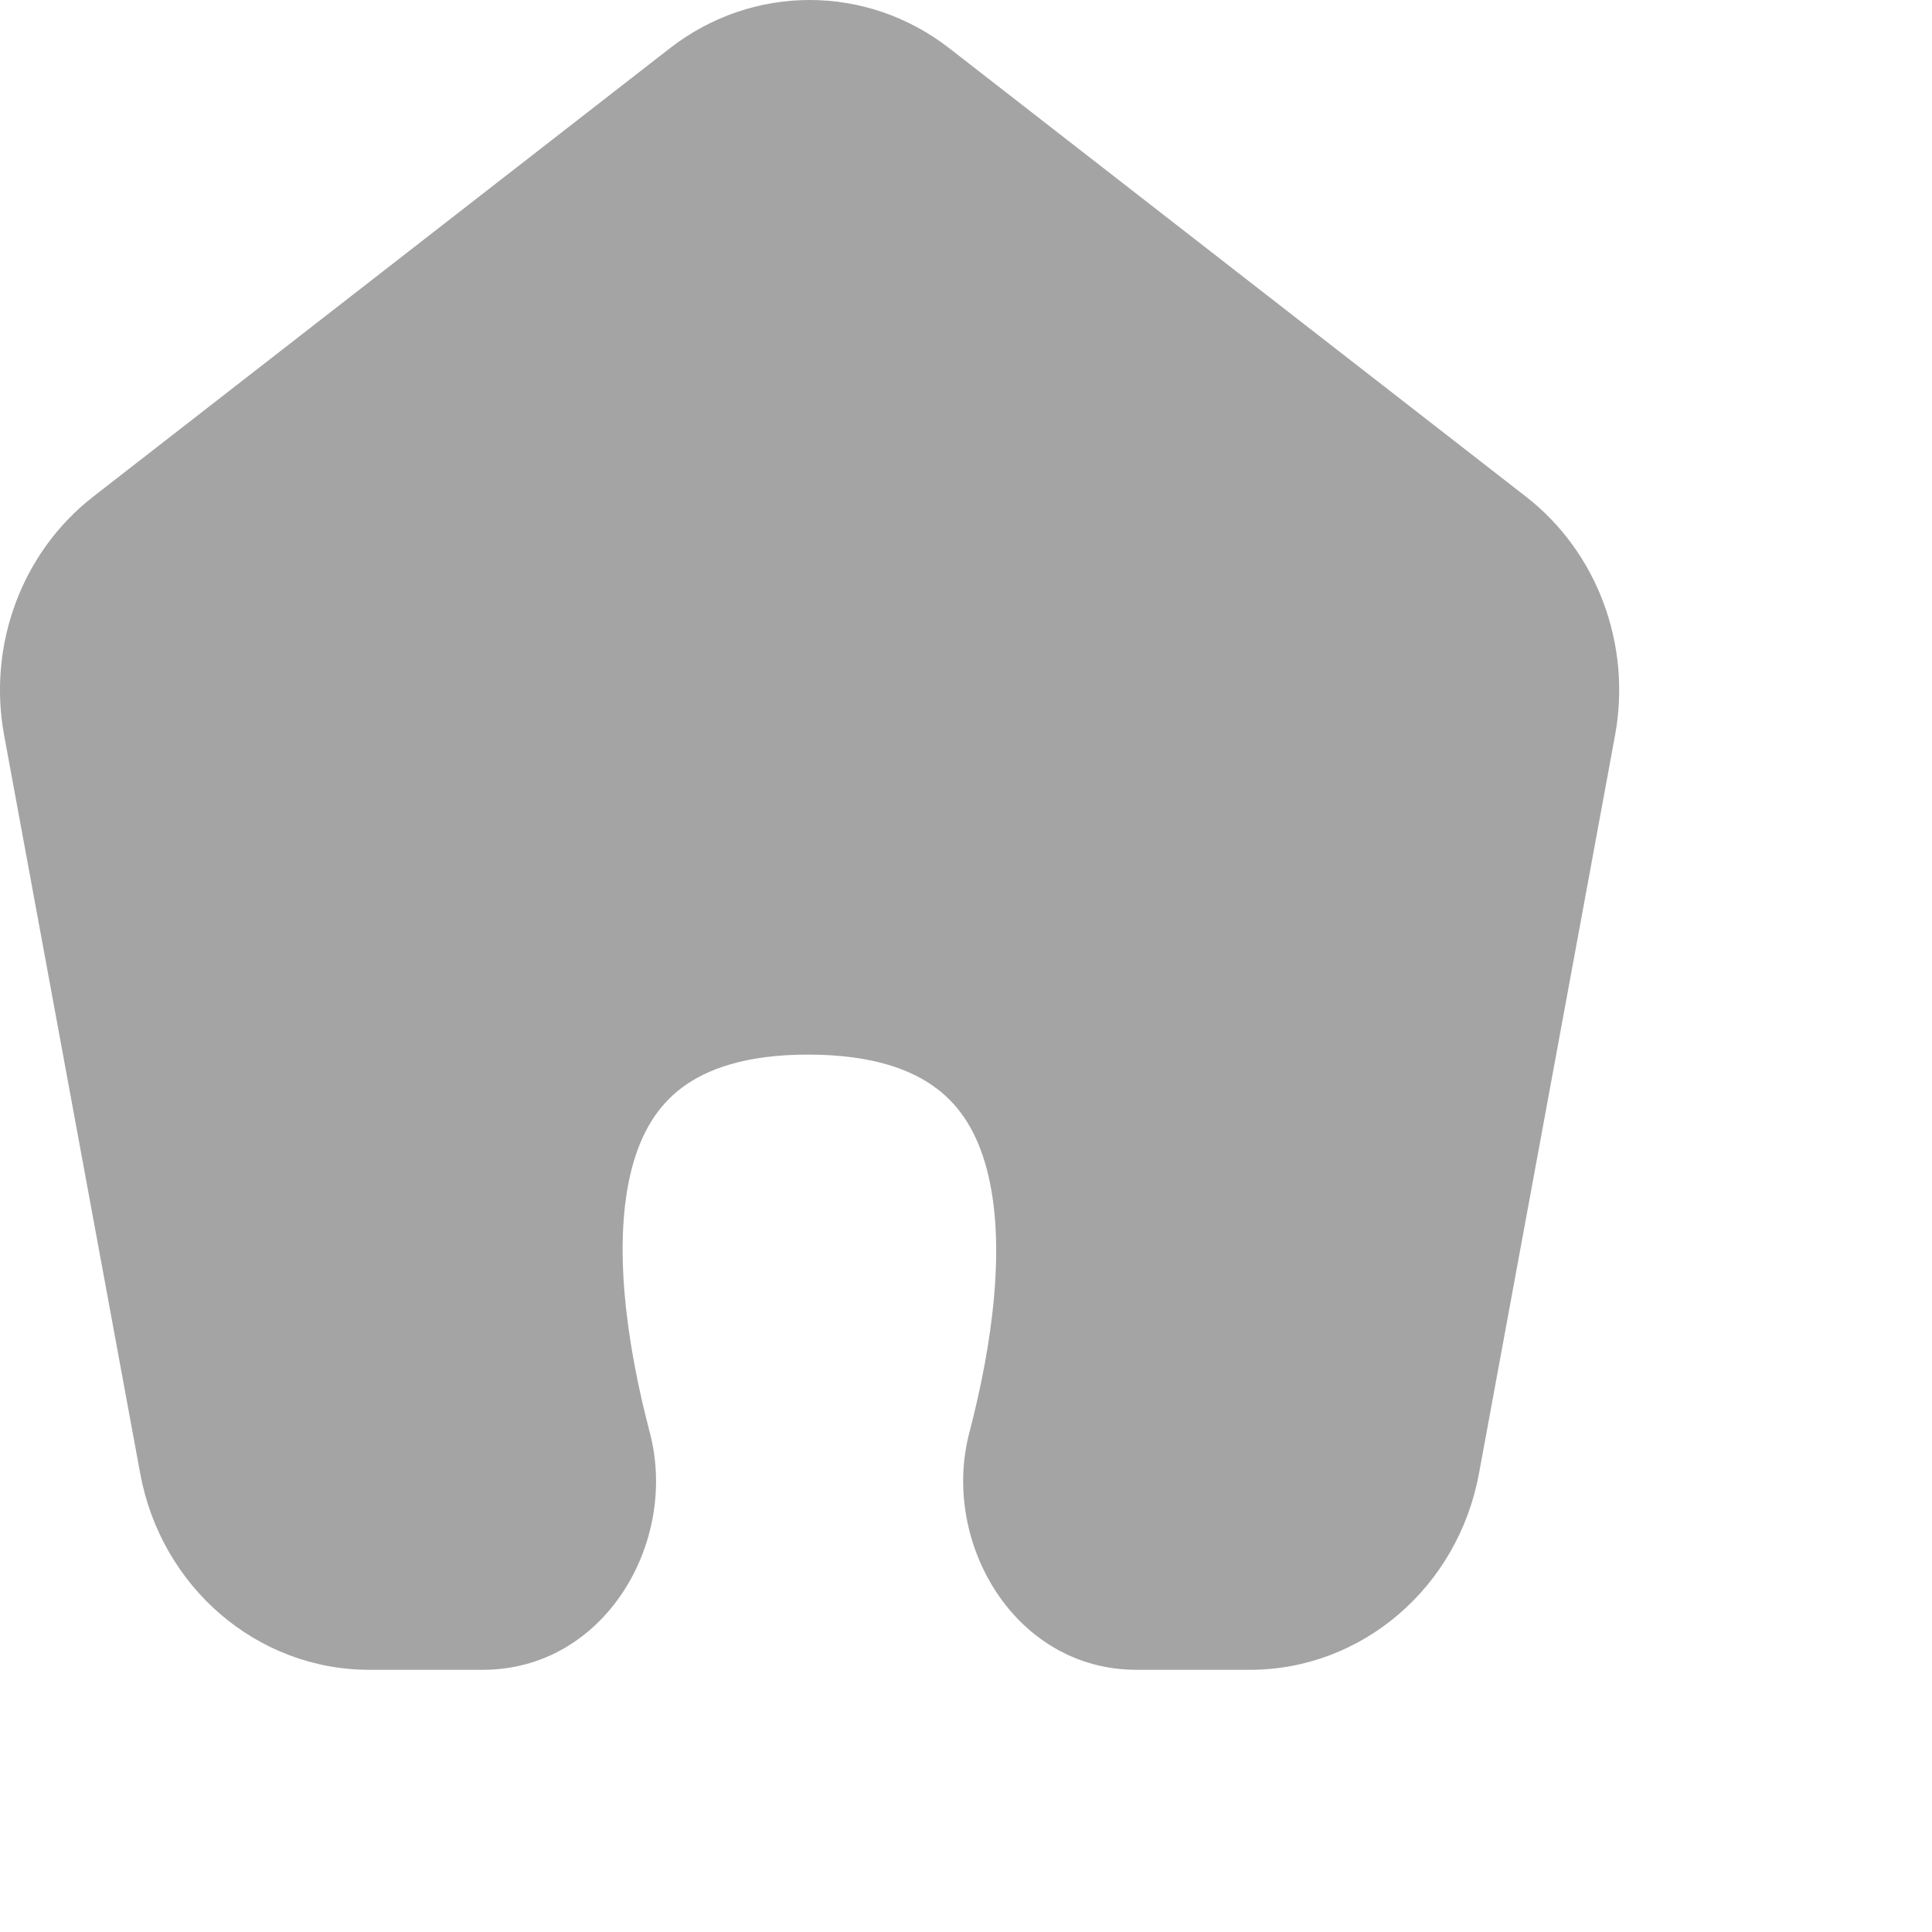
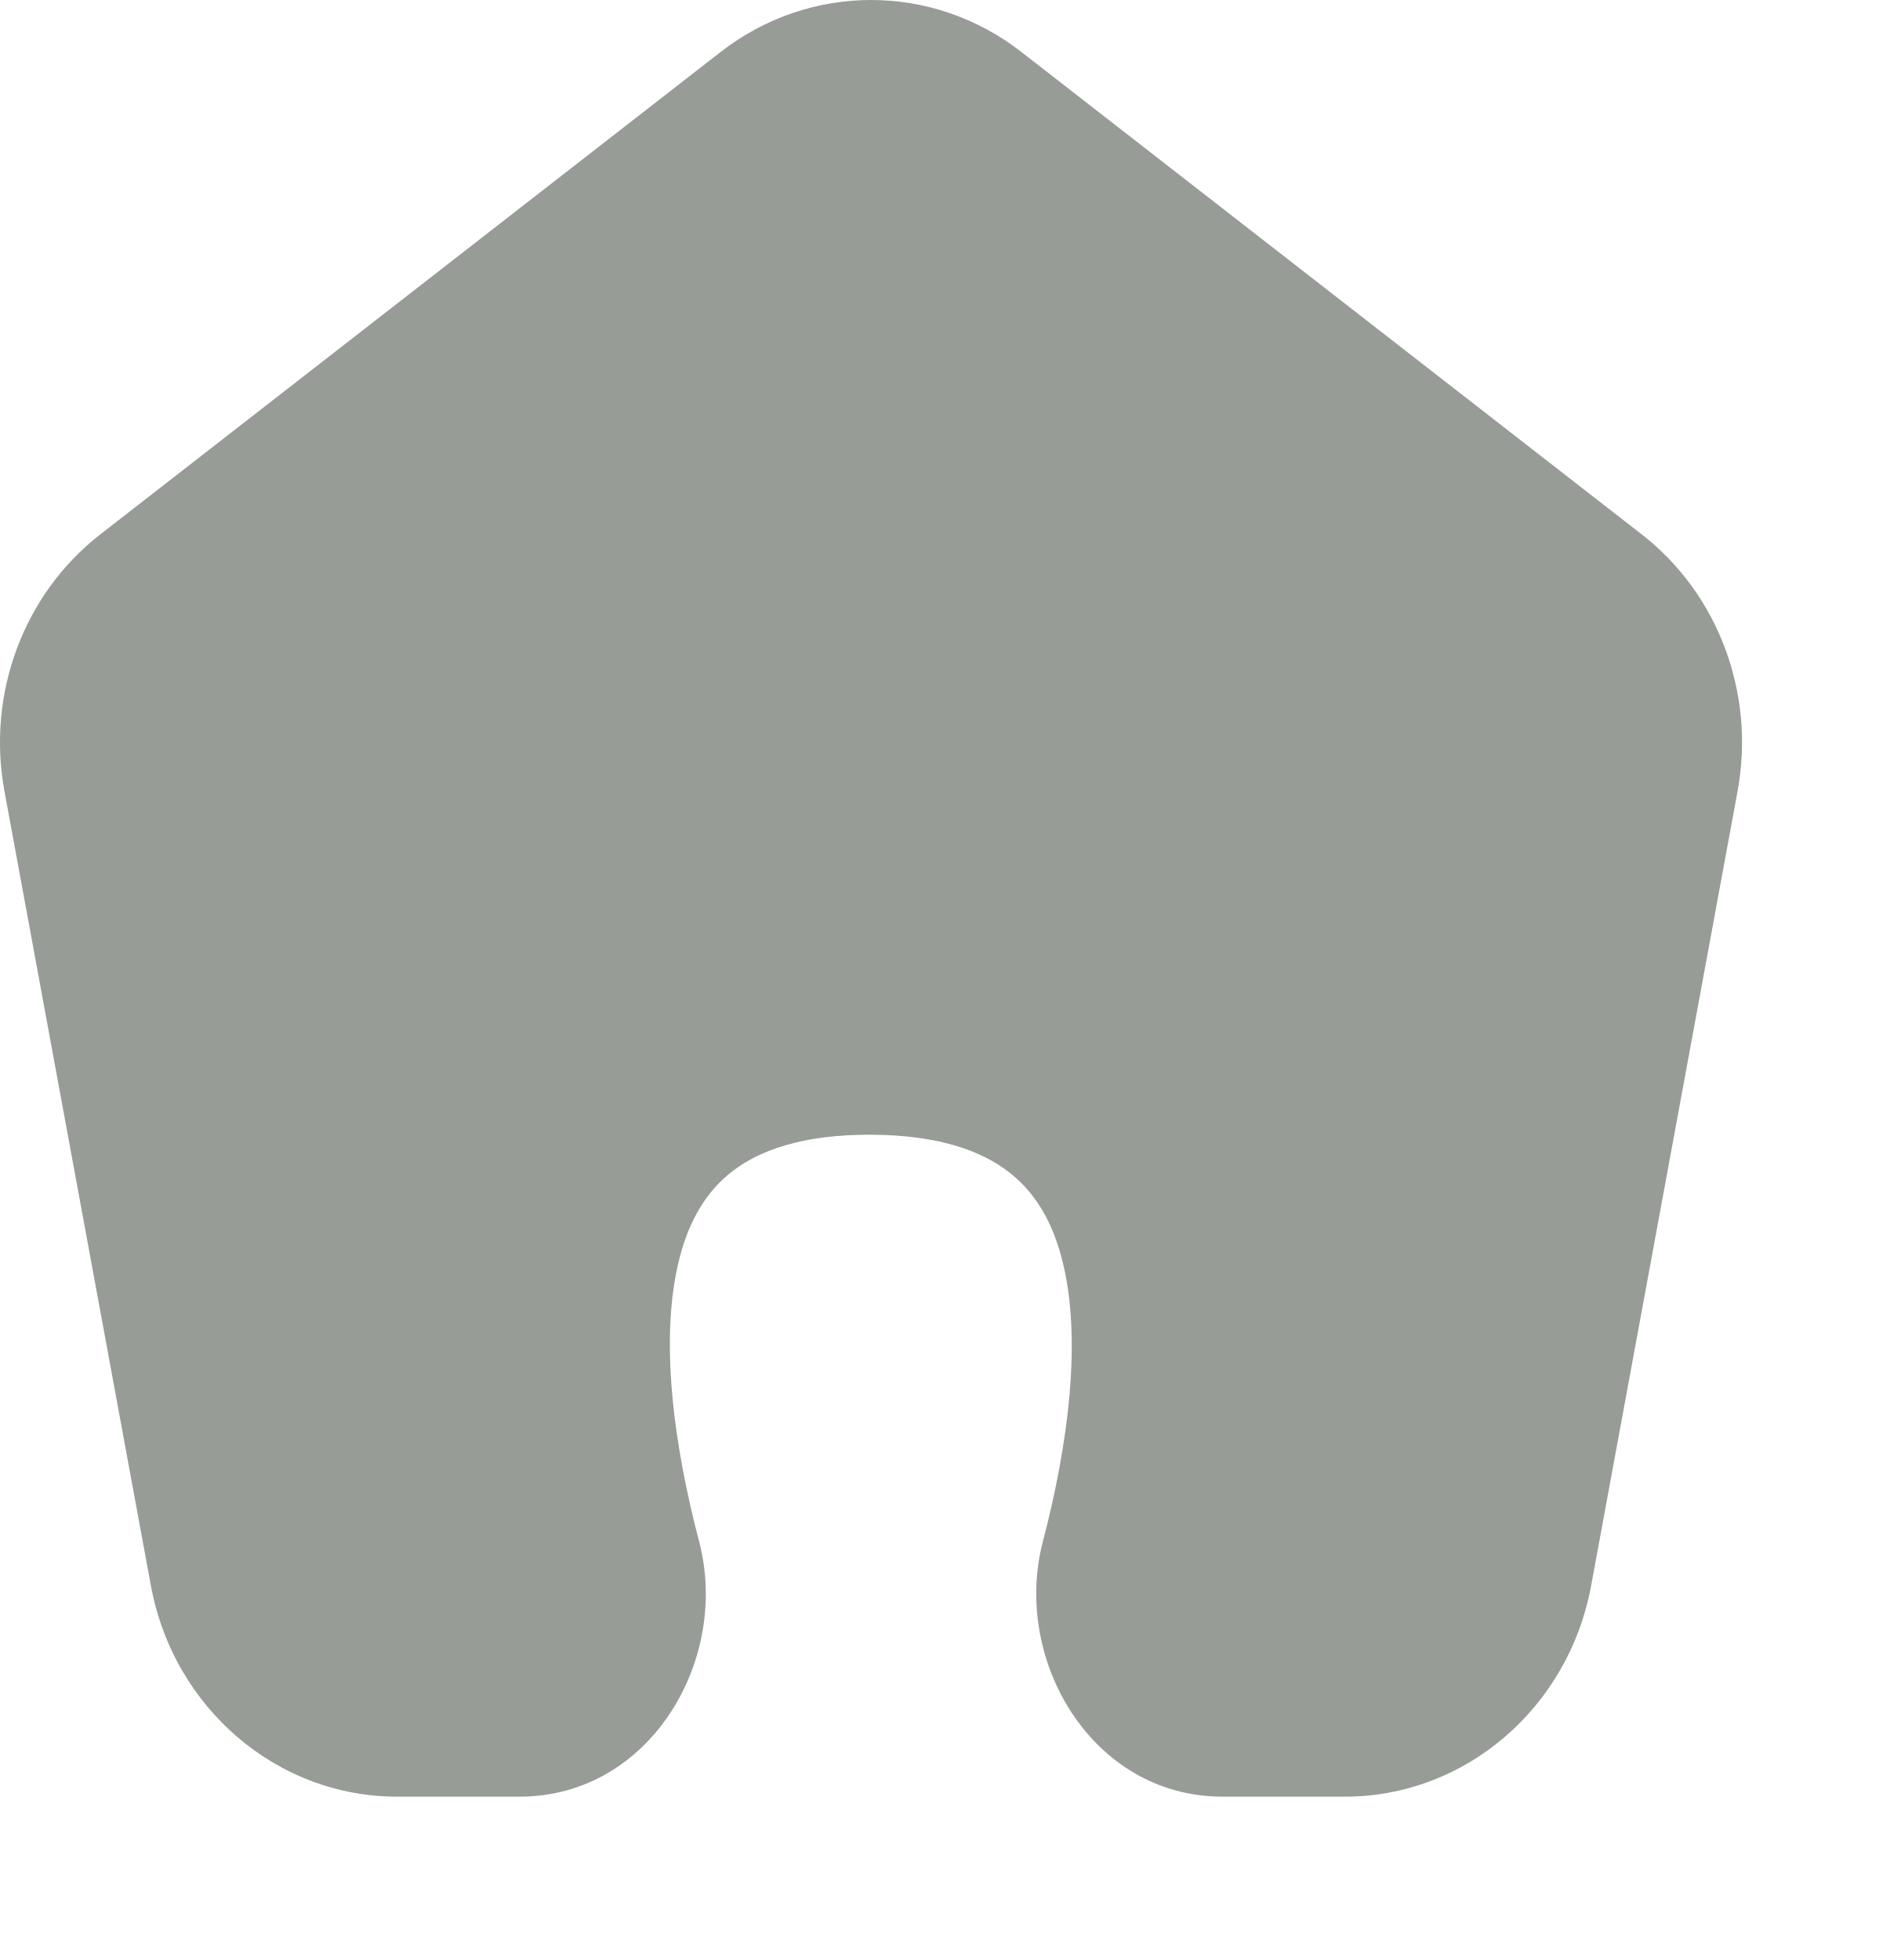
- <svg xmlns="http://www.w3.org/2000/svg" width="35" height="35" viewBox="0 0 35 35" fill="none">
-   <path d="M17.2 0.876C15.699 -0.292 13.634 -0.292 12.133 0.876L1.689 8.997C0.399 10 -0.228 11.678 0.075 13.321L2.54 26.694C2.92 28.757 4.661 30.25 6.688 30.25H8.747C10.953 30.25 12.293 27.94 11.773 25.957C11.348 24.341 11.092 22.512 11.448 21.159C11.617 20.52 11.908 20.041 12.347 19.709C12.791 19.373 13.502 19.101 14.663 19.105C15.819 19.109 16.53 19.384 16.975 19.724C17.415 20.058 17.707 20.54 17.876 21.178C18.234 22.527 17.981 24.347 17.56 25.956C17.042 27.939 18.381 30.25 20.588 30.25H22.645C24.672 30.25 26.413 28.757 26.793 26.694L29.258 13.321C29.561 11.678 28.935 10 27.644 8.997L17.2 0.876Z" fill="#A4A4A4" />
+ <svg xmlns="http://www.w3.org/2000/svg" width="32" height="33" viewBox="0 0 32 33" fill="none">
+   <path d="M17.2 0.876C15.699 -0.292 13.634 -0.292 12.133 0.876L1.689 8.997C0.399 10 -0.228 11.678 0.075 13.321L2.54 26.694C2.92 28.757 4.661 30.25 6.688 30.25H8.747C10.953 30.25 12.293 27.94 11.773 25.957C11.348 24.341 11.092 22.512 11.448 21.159C11.617 20.52 11.908 20.041 12.347 19.709C12.791 19.373 13.502 19.101 14.663 19.105C15.819 19.109 16.53 19.384 16.975 19.724C17.415 20.058 17.707 20.54 17.876 21.178C18.234 22.527 17.981 24.347 17.56 25.956C17.042 27.939 18.381 30.25 20.588 30.25H22.645C24.672 30.25 26.413 28.757 26.793 26.694L29.258 13.321C29.561 11.678 28.935 10 27.644 8.997L17.2 0.876Z" fill="#979C97" />
</svg>
